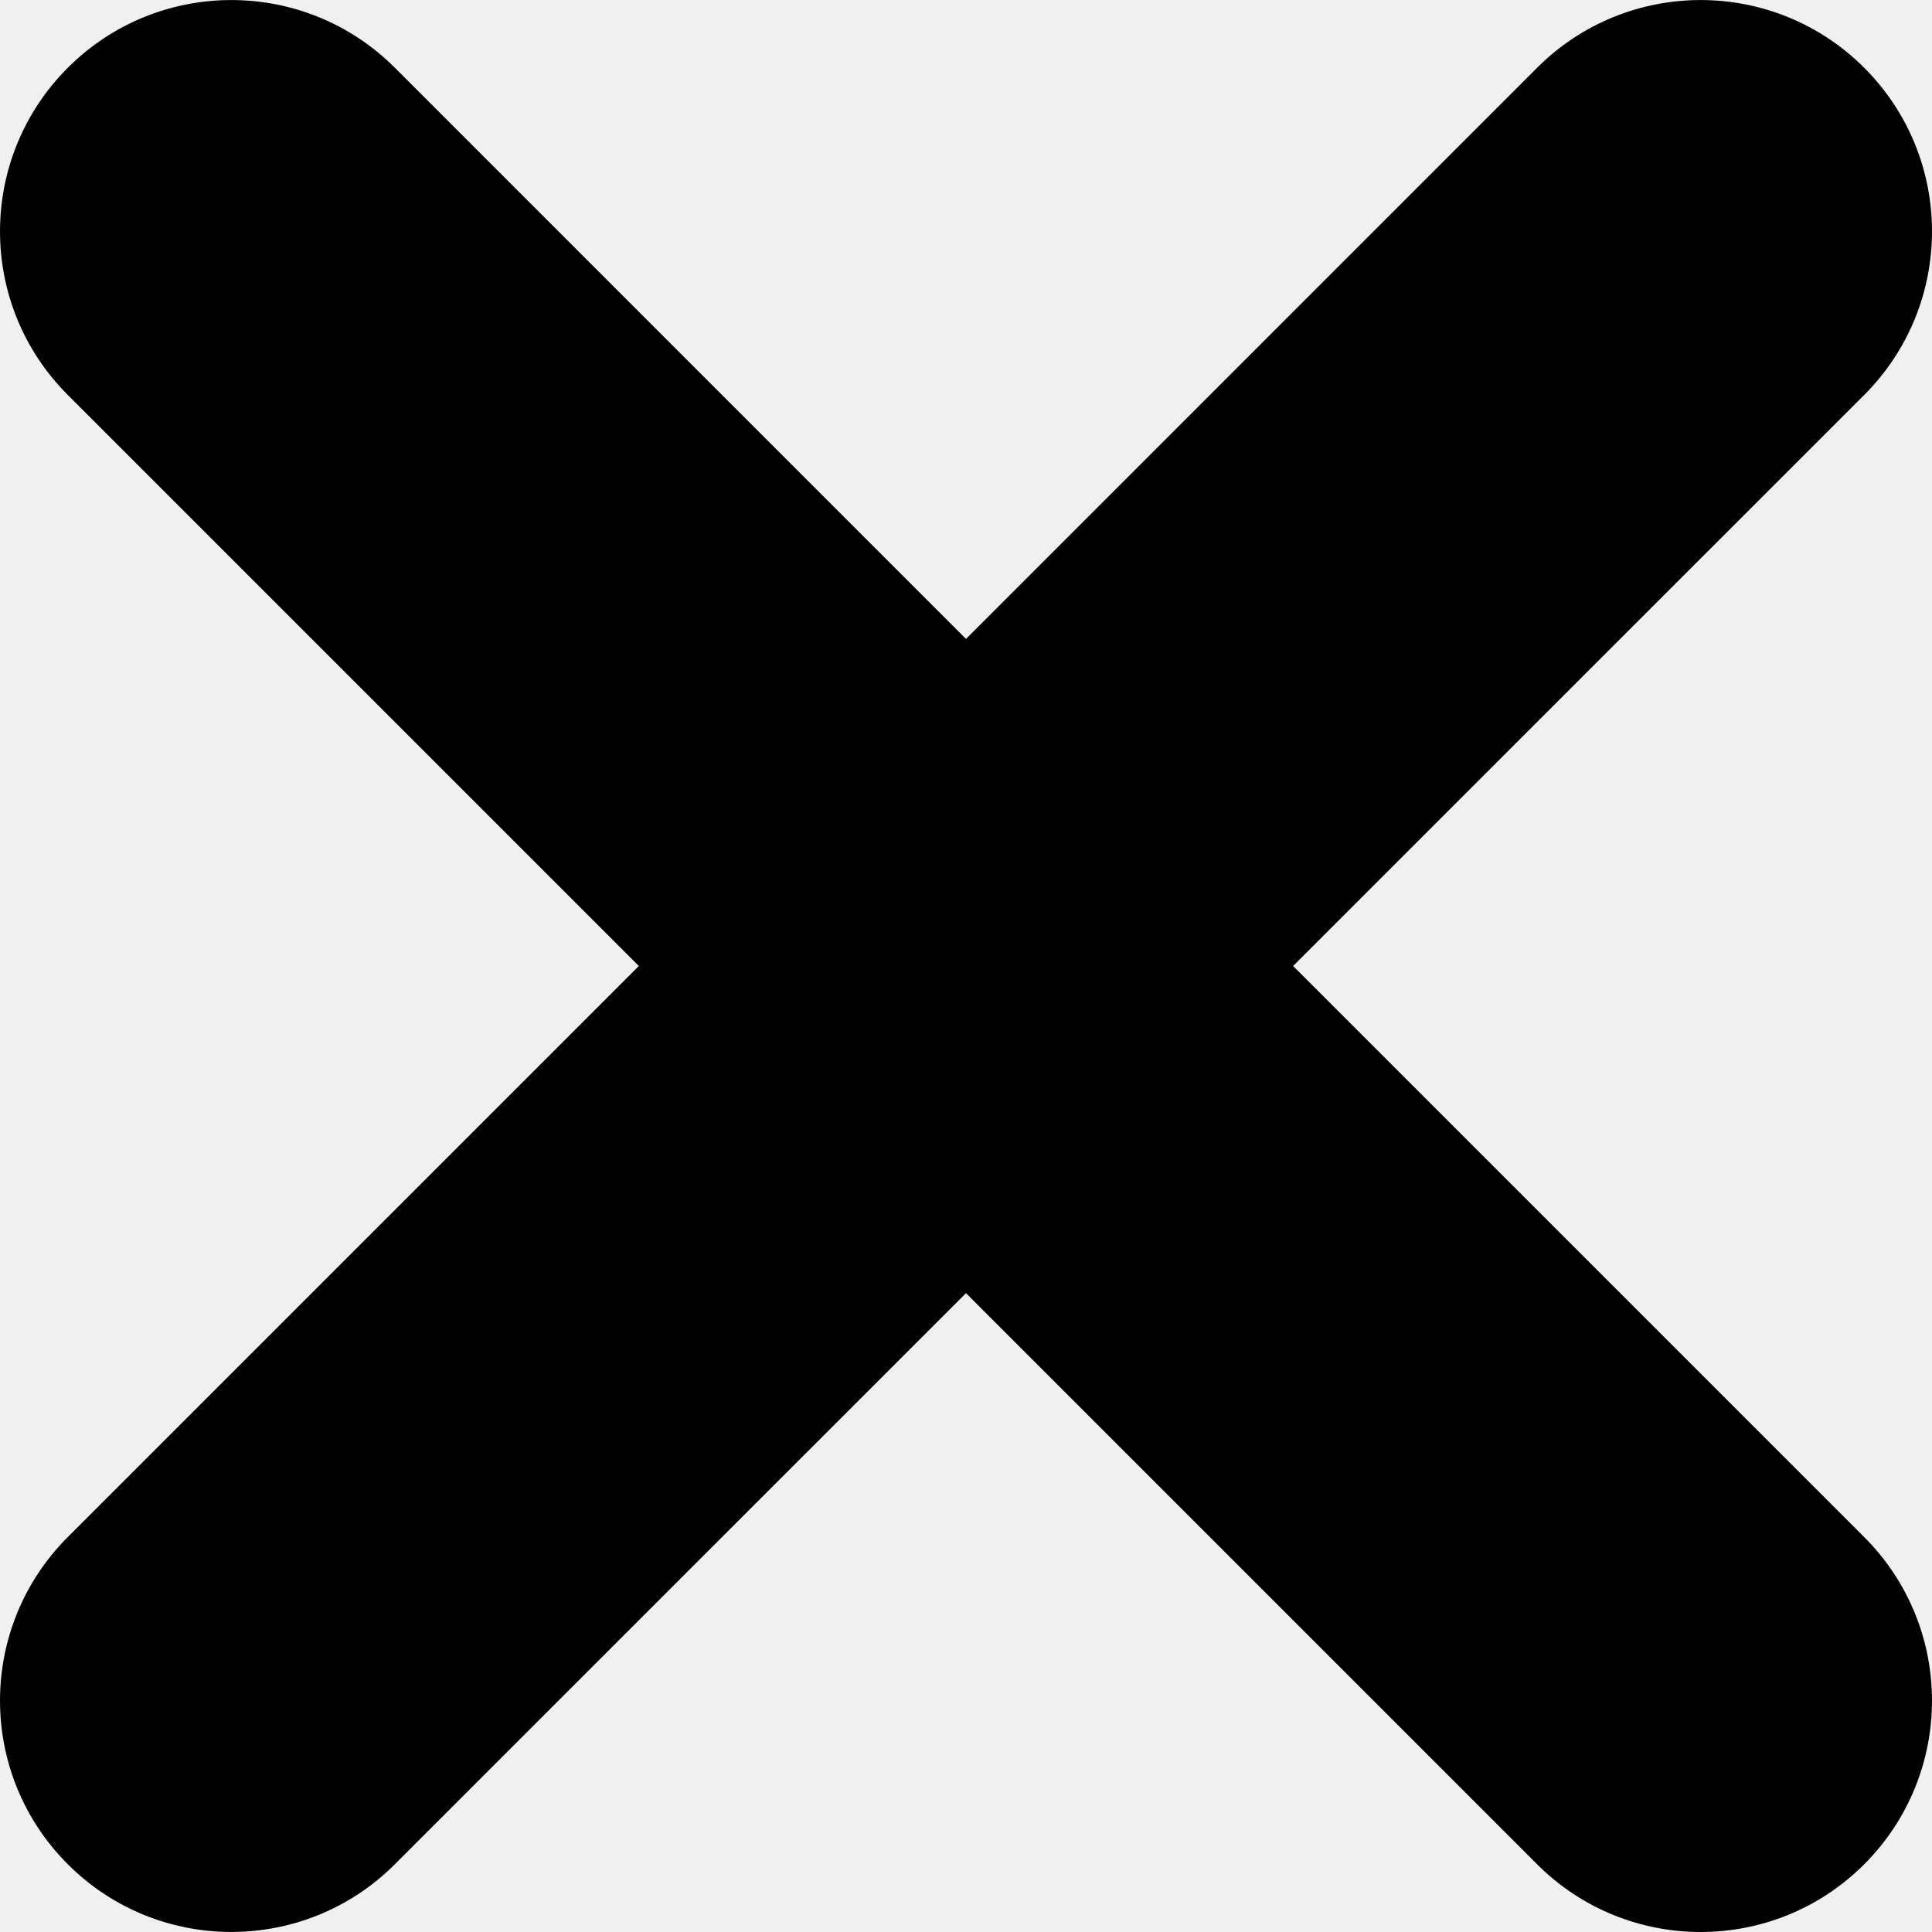
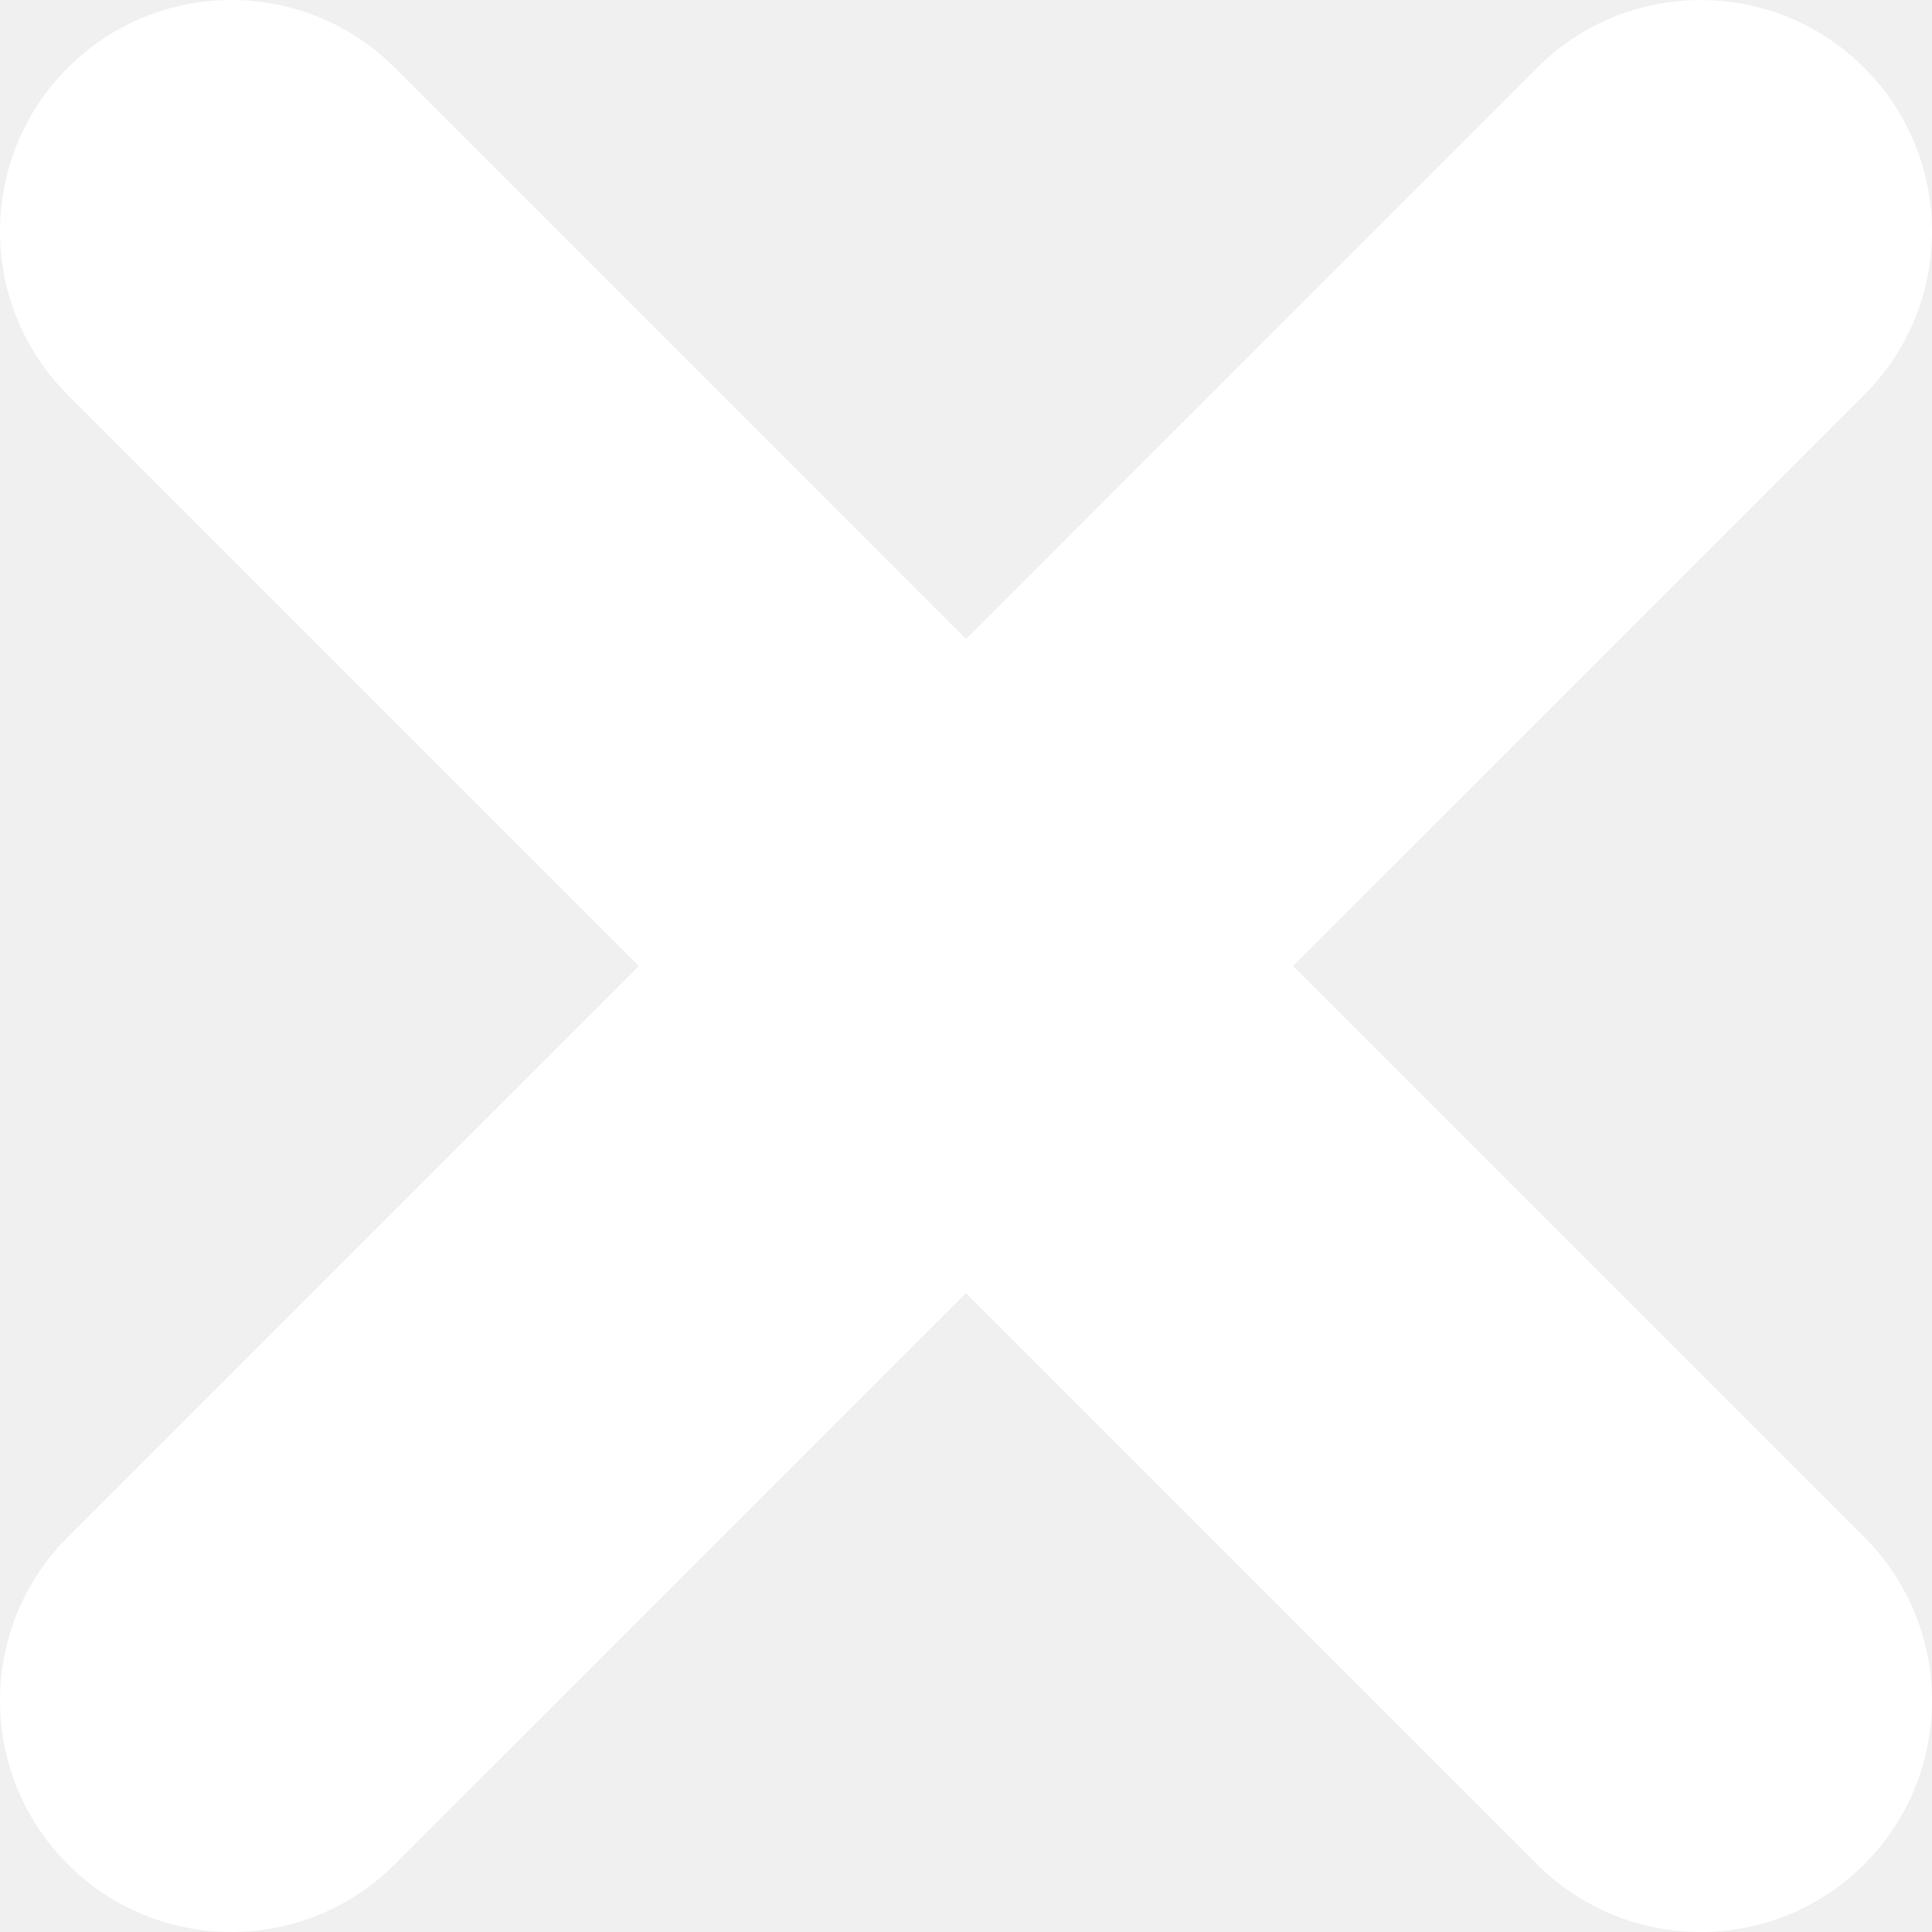
<svg xmlns="http://www.w3.org/2000/svg" version="1.1" id="Capa_1" x="0px" y="0px" width="41.756px" height="41.756px" viewBox="0 0 41.756 41.756" style="enable-background:new 0 0 41.756 41.756;" xml:space="preserve">
  <g>
-     <path d="M27.948,20.878L40.291,8.536c1.953-1.953,1.953-5.119,0-7.071c-1.951-1.952-5.119-1.952-7.07,0L20.878,13.809L8.535,1.465   c-1.951-1.952-5.119-1.952-7.07,0c-1.953,1.953-1.953,5.119,0,7.071l12.342,12.342L1.465,33.22c-1.953,1.953-1.953,5.119,0,7.071   C2.44,41.268,3.721,41.755,5,41.755c1.278,0,2.56-0.487,3.535-1.464l12.343-12.342l12.343,12.343   c0.976,0.977,2.256,1.464,3.535,1.464s2.56-0.487,3.535-1.464c1.953-1.953,1.953-5.119,0-7.071L27.948,20.878z" />
+     <path style="fill:white" d="M27.948,20.878L40.291,8.536c1.953-1.953,1.953-5.119,0-7.071c-1.951-1.952-5.119-1.952-7.07,0L20.878,13.809L8.535,1.465   c-1.951-1.952-5.119-1.952-7.07,0c-1.953,1.953-1.953,5.119,0,7.071l12.342,12.342L1.465,33.22c-1.953,1.953-1.953,5.119,0,7.071   C2.44,41.268,3.721,41.755,5,41.755c1.278,0,2.56-0.487,3.535-1.464l12.343-12.342l12.343,12.343   c0.976,0.977,2.256,1.464,3.535,1.464s2.56-0.487,3.535-1.464c1.953-1.953,1.953-5.119,0-7.071L27.948,20.878z" />
  </g>
  <g>
</g>
  <g>
</g>
  <g>
</g>
  <g>
</g>
  <g>
</g>
  <g>
</g>
  <g>
</g>
  <g>
</g>
  <g>
</g>
  <g>
</g>
  <g>
</g>
  <g>
</g>
  <g>
</g>
  <g>
</g>
  <g>
</g>
</svg>
